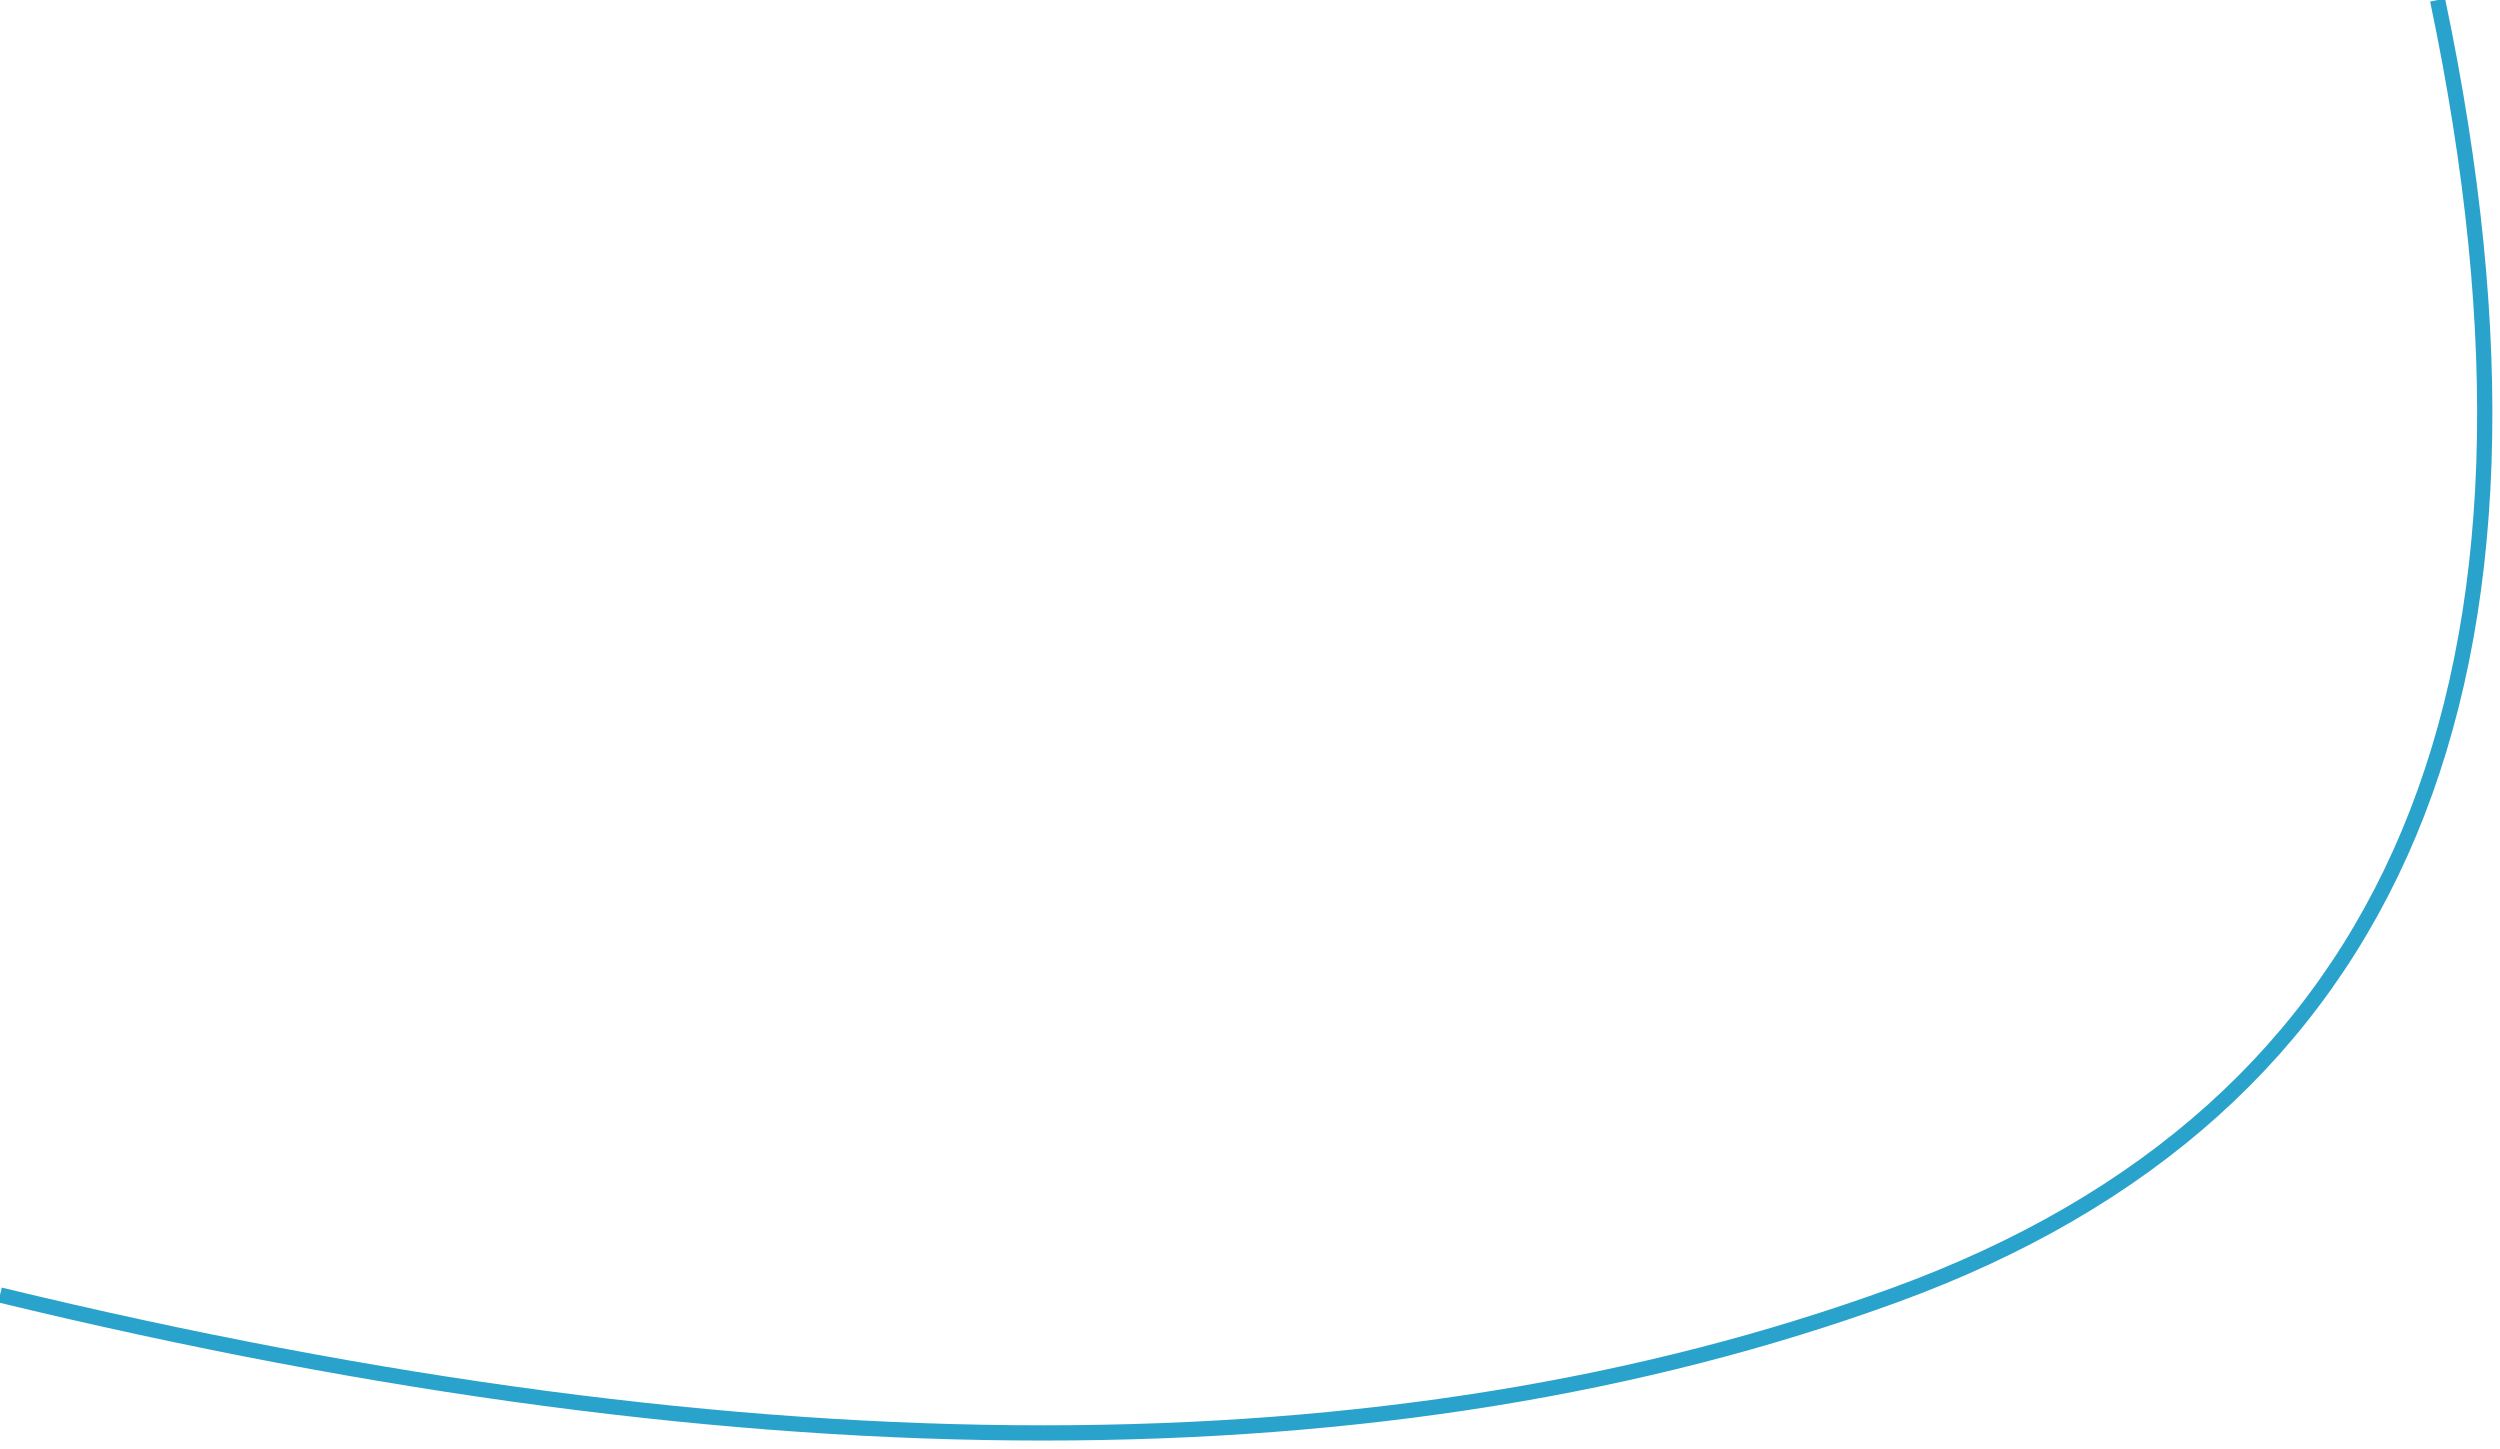
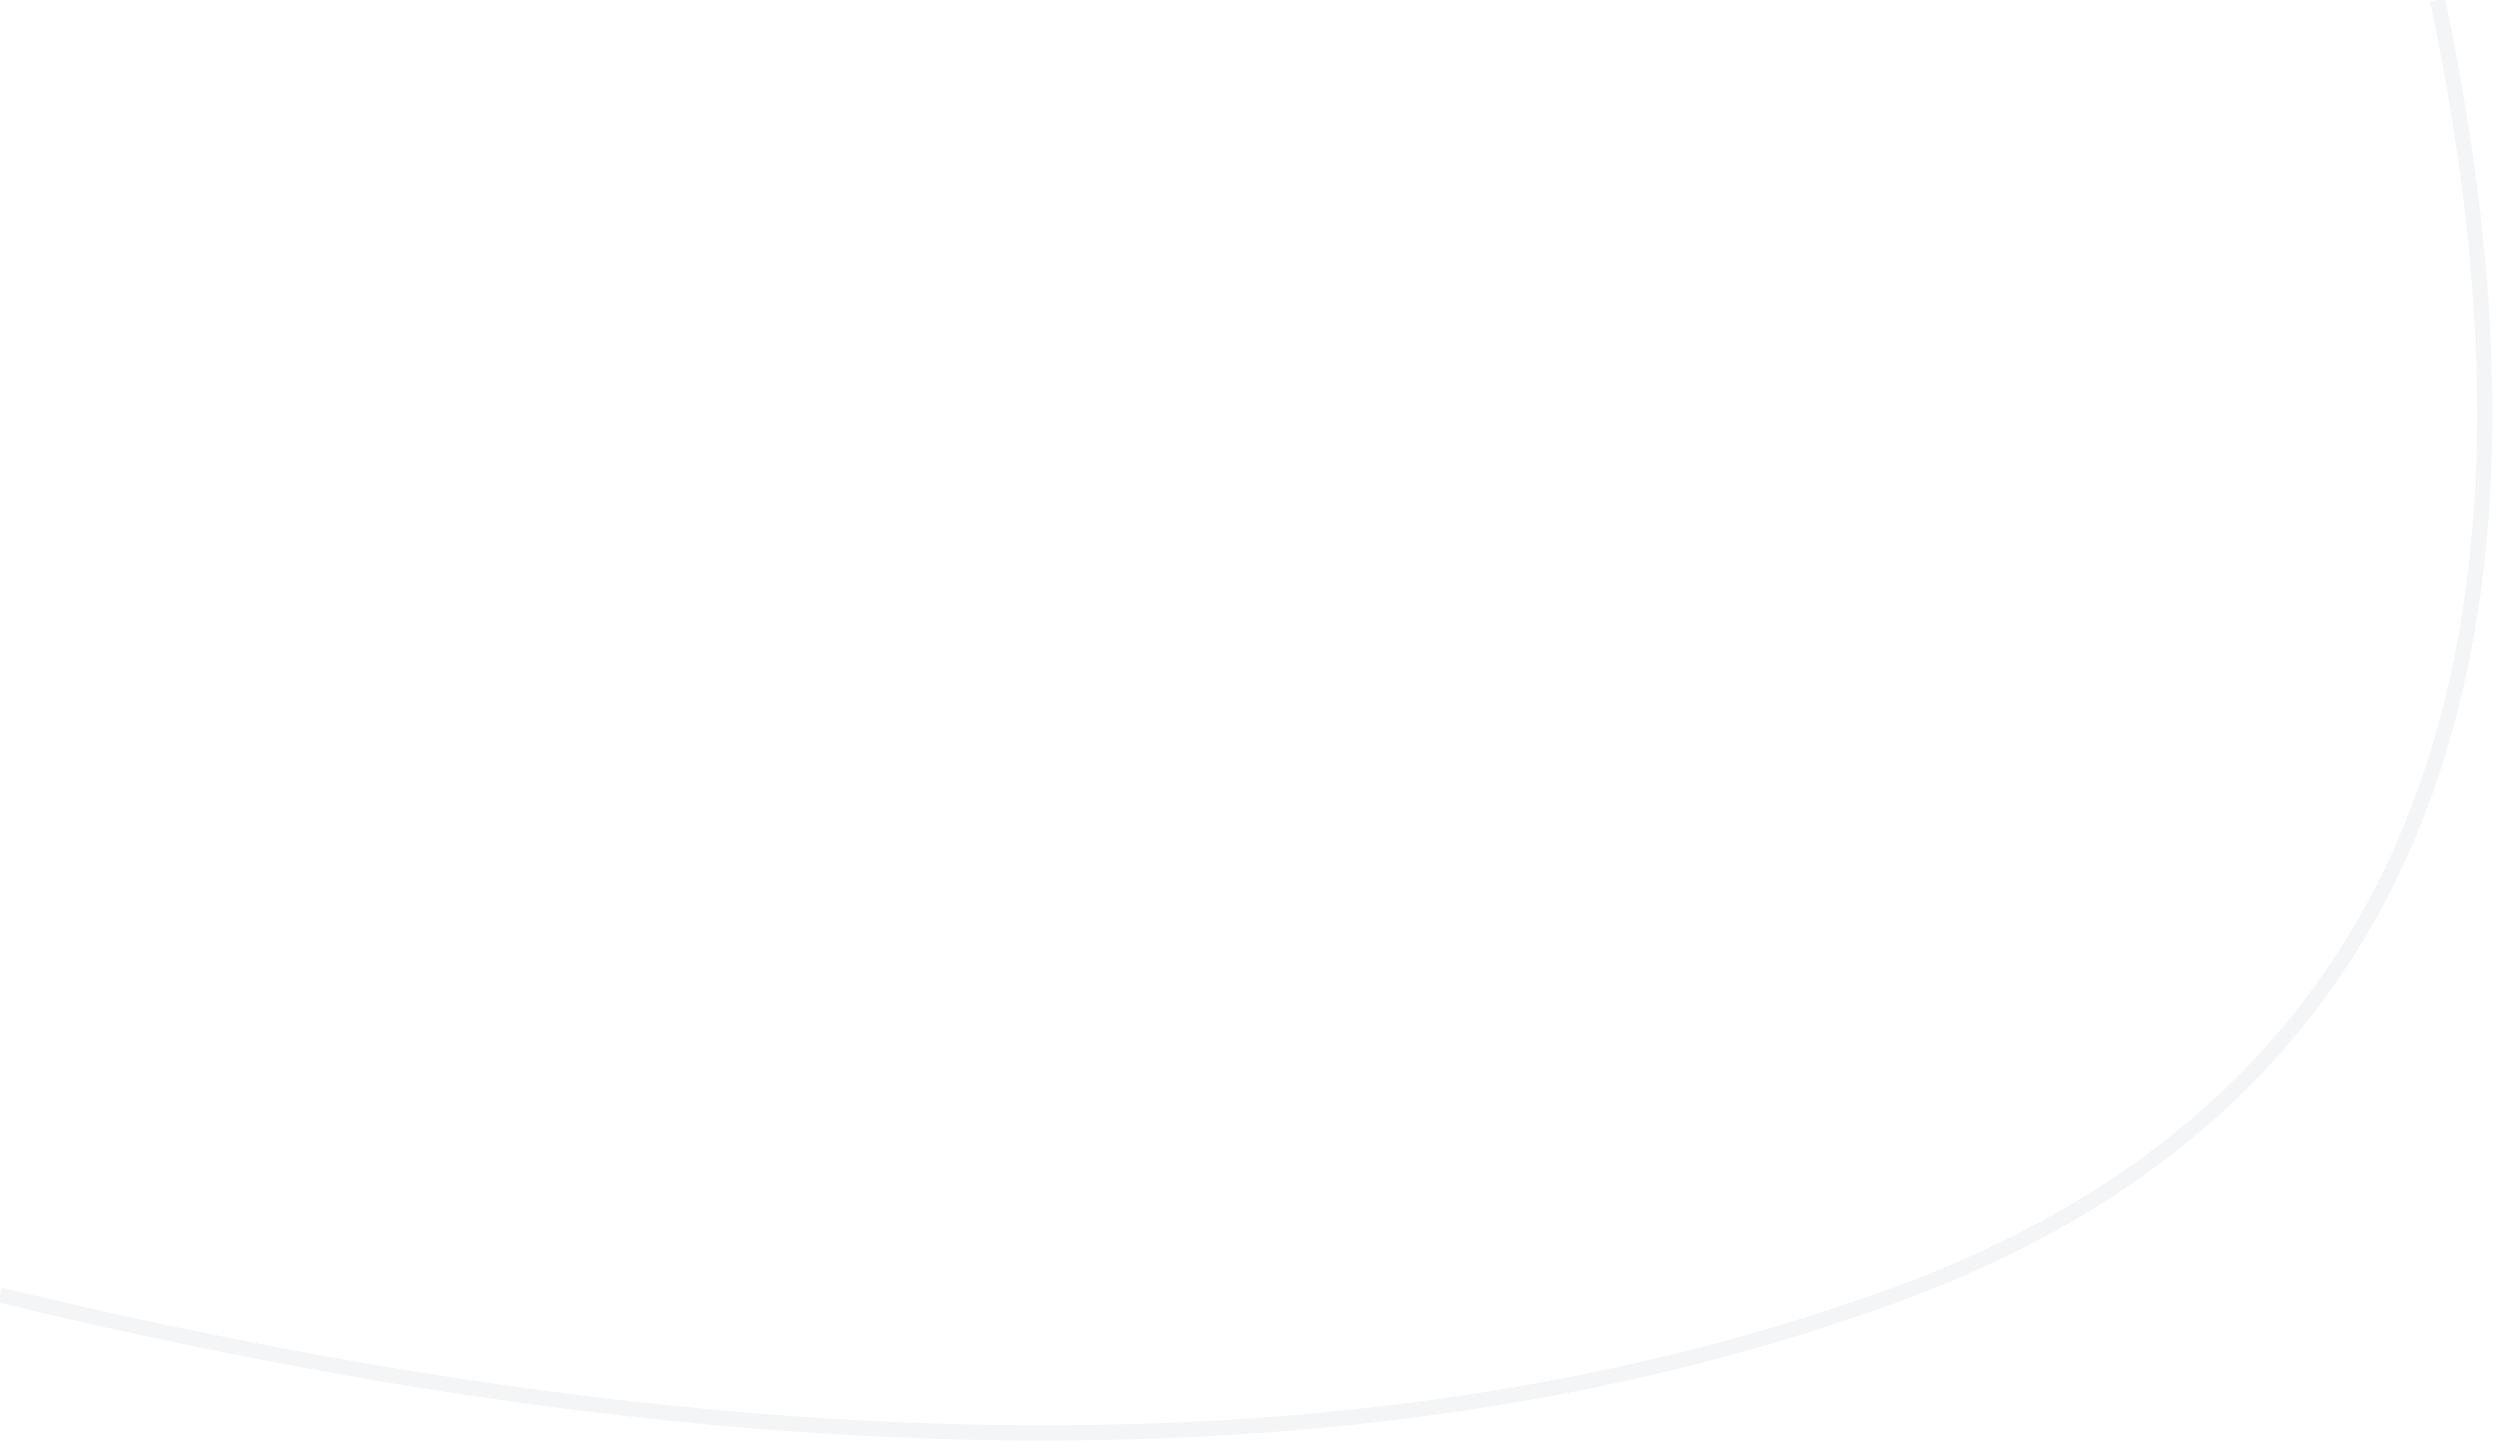
<svg xmlns="http://www.w3.org/2000/svg" width="164px" height="95px" viewBox="0 0 164 95" version="1.1">
  <defs />
  <g id="3-layout2" stroke="none" stroke-width="1" fill="none" fill-rule="evenodd">
-     <g id="a01-landing-page" transform="translate(-639, -1326)" stroke="#29A3CB">
-       <g id="hintLine" transform="translate(639, 1326)">
-         <path d="M159.906,0 C169.263,44.57 157.399,72.888 124.315,84.952 C91.231,97.016 49.793,97.016 0,84.952" id="Path-6" />
+     <g id="a01-landing-page" transform="translate(-639, -1326)" stroke="#F4F5F6">
+       <g id="Video" transform="translate(0, 1102)">
+         <g id="hintLine" transform="translate(639, 224)">
+           <path d="M159.906,0 C169.263,44.57 157.399,72.888 124.315,84.952 C91.231,97.016 49.793,97.016 0,84.952" id="Path-6" />
+         </g>
      </g>
    </g>
  </g>
</svg>
